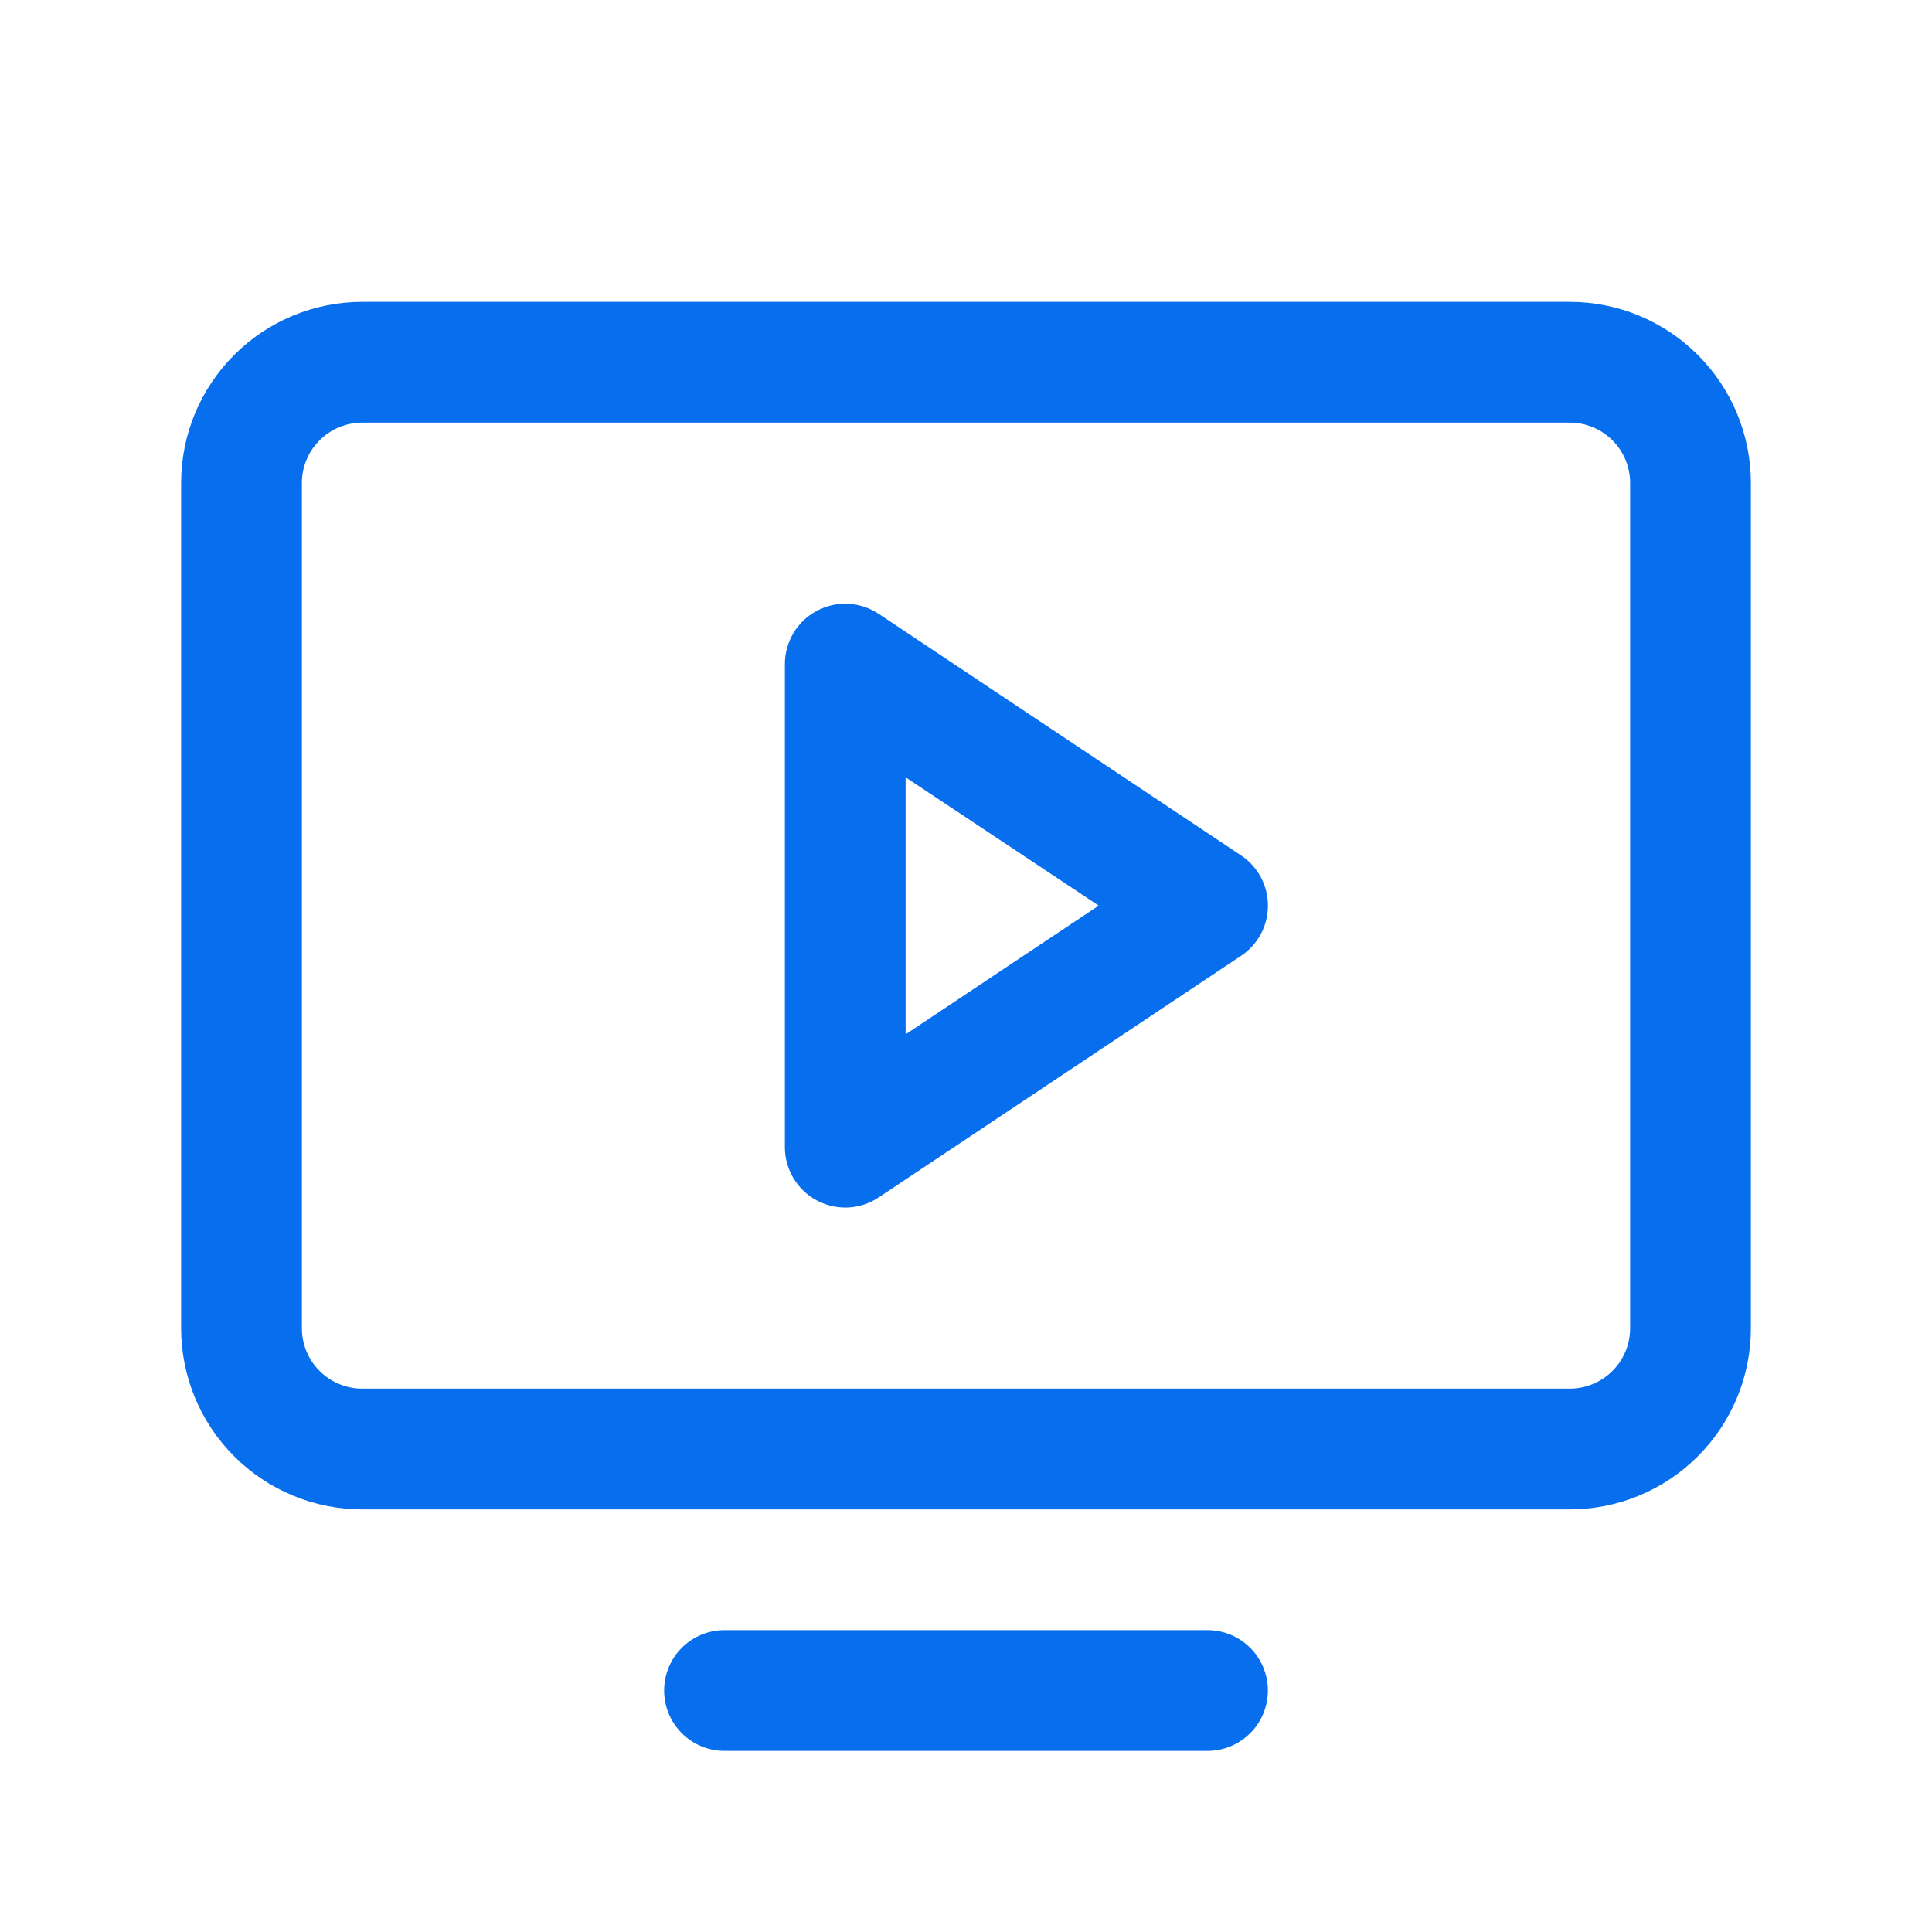
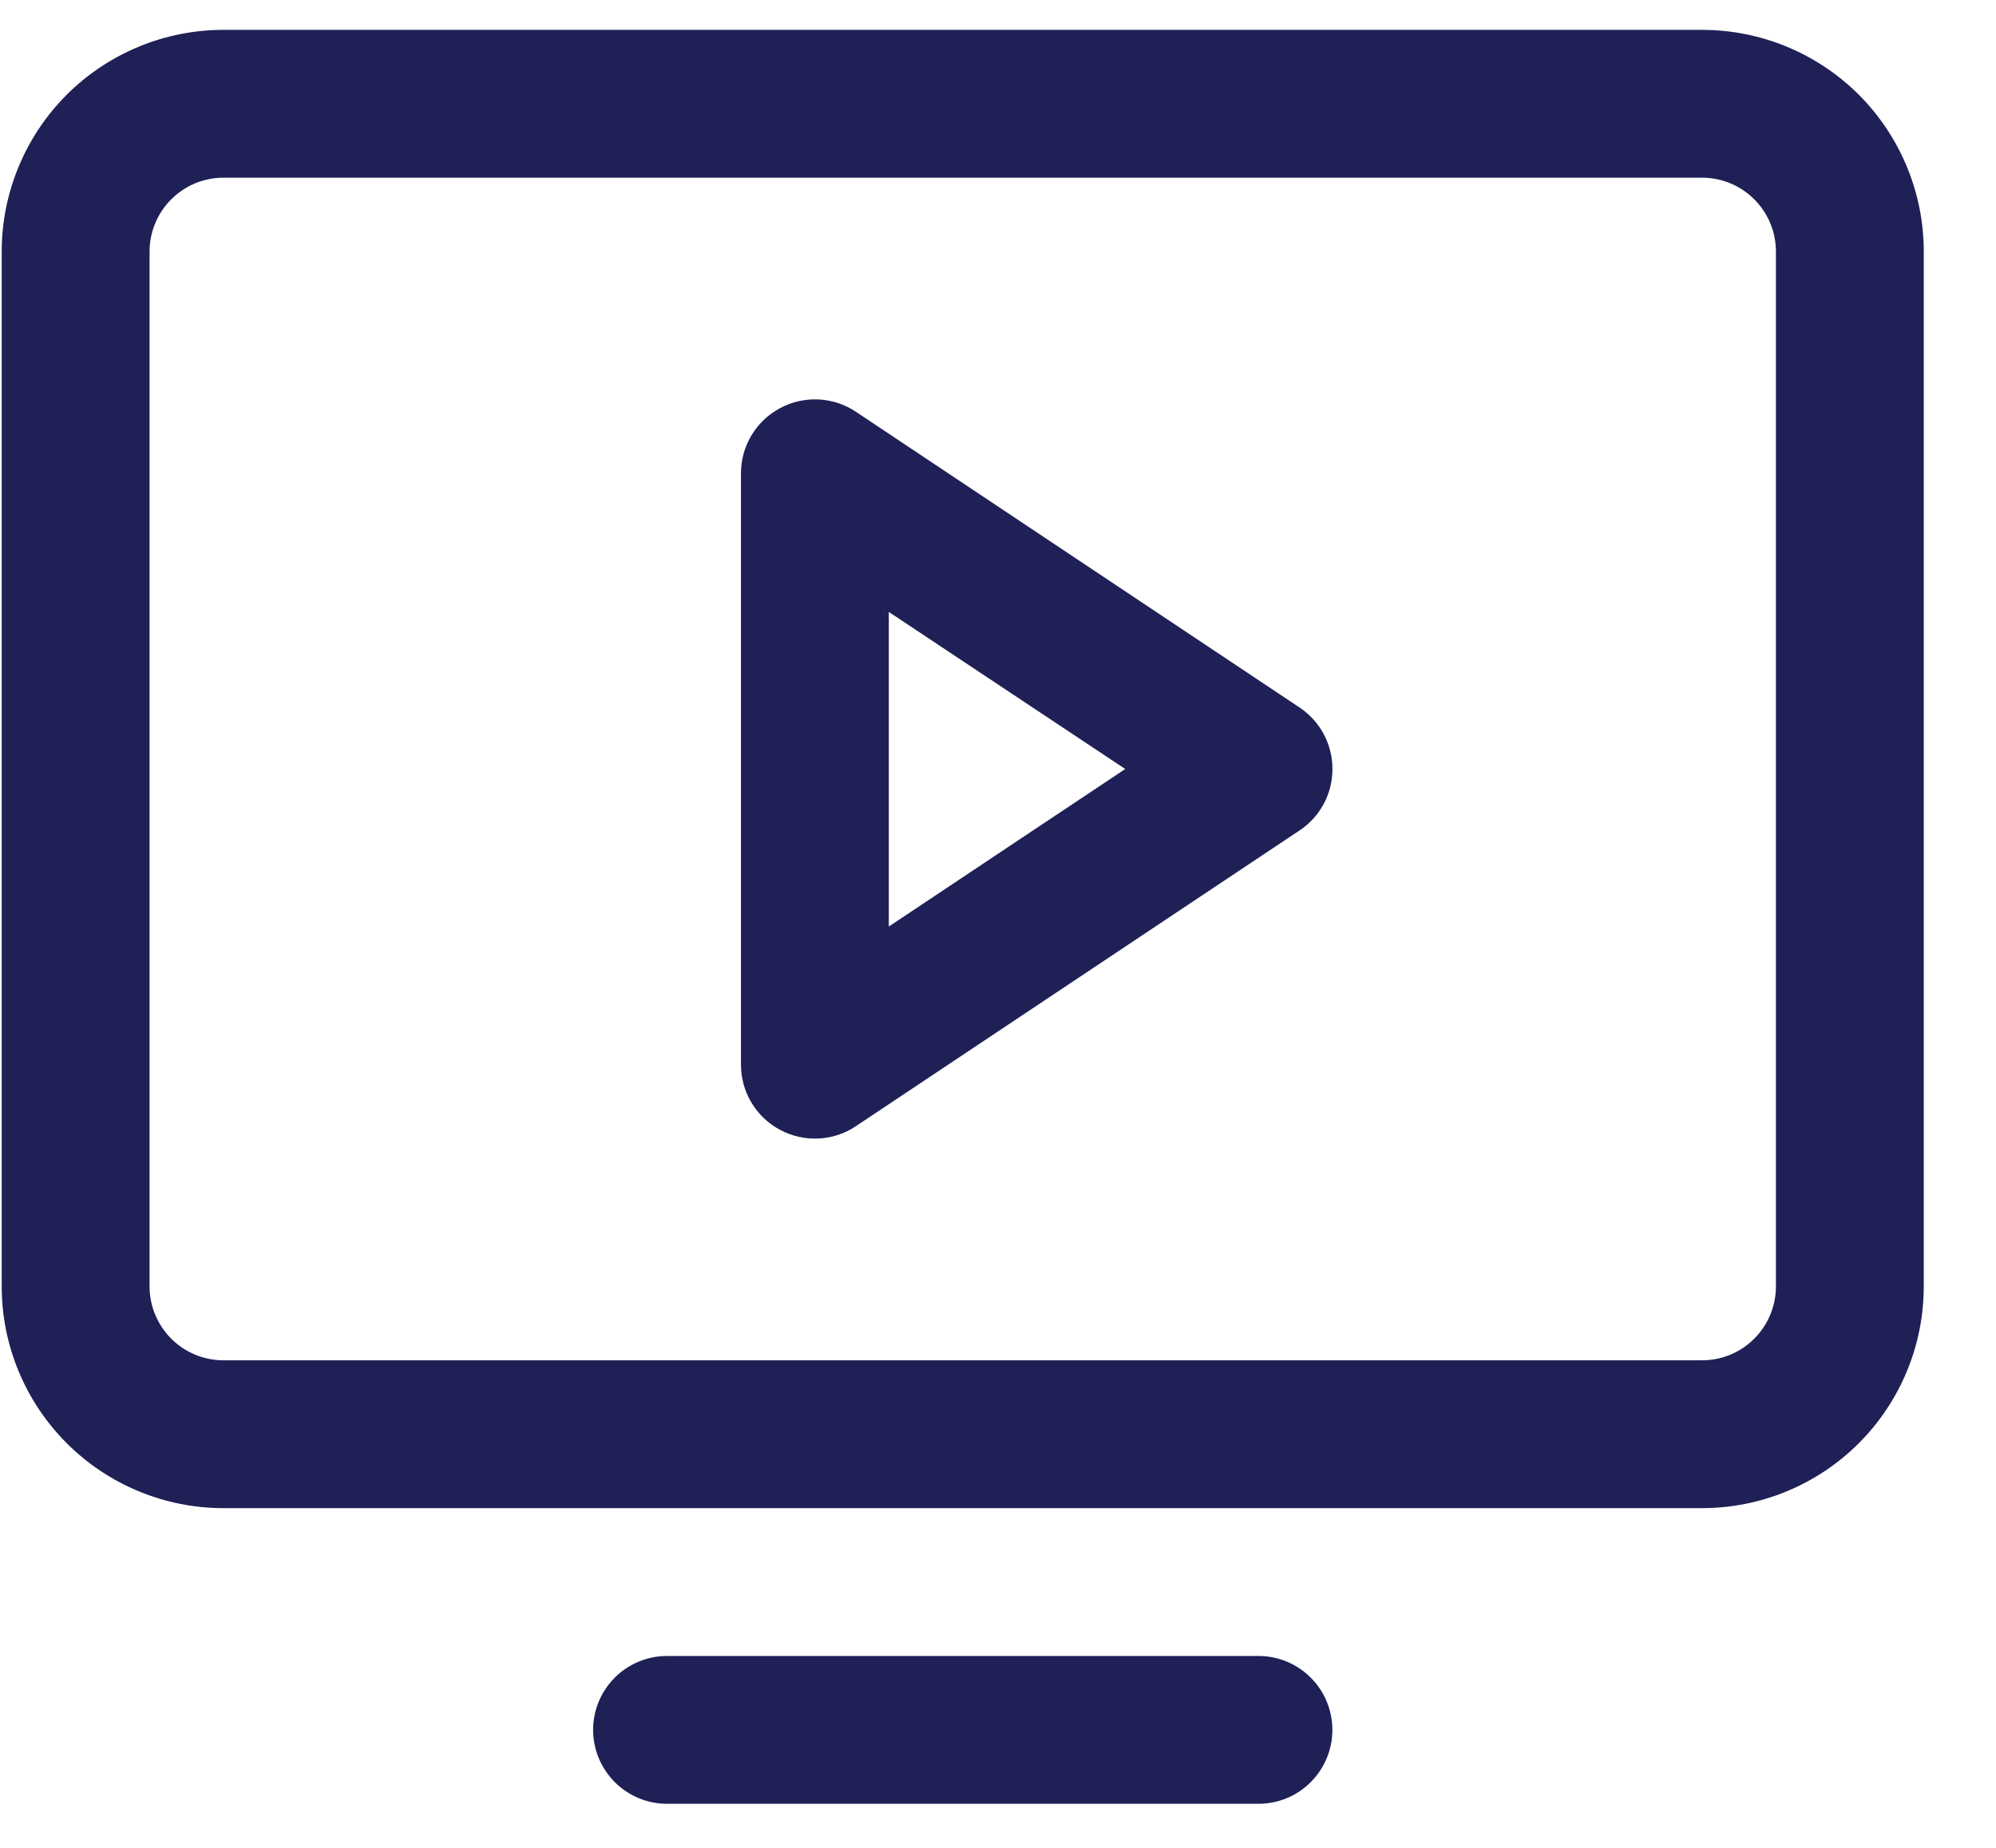
- <svg xmlns="http://www.w3.org/2000/svg" width="32" height="32" viewBox="0 0 32 32" fill="none">
-   <path d="M26 5H6C5.204 5 4.441 5.316 3.879 5.879C3.316 6.441 3 7.204 3 8V22C3 22.796 3.316 23.559 3.879 24.121C4.441 24.684 5.204 25 6 25H26C26.796 25 27.559 24.684 28.121 24.121C28.684 23.559 29 22.796 29 22V8C29 7.204 28.684 6.441 28.121 5.879C27.559 5.316 26.796 5 26 5ZM27 22C27 22.265 26.895 22.52 26.707 22.707C26.52 22.895 26.265 23 26 23H6C5.735 23 5.48 22.895 5.293 22.707C5.105 22.52 5 22.265 5 22V8C5 7.735 5.105 7.48 5.293 7.293C5.48 7.105 5.735 7 6 7H26C26.265 7 26.52 7.105 26.707 7.293C26.895 7.48 27 7.735 27 8V22ZM21 28C21 28.265 20.895 28.52 20.707 28.707C20.52 28.895 20.265 29 20 29H12C11.735 29 11.48 28.895 11.293 28.707C11.105 28.52 11 28.265 11 28C11 27.735 11.105 27.48 11.293 27.293C11.48 27.105 11.735 27 12 27H20C20.265 27 20.52 27.105 20.707 27.293C20.895 27.48 21 27.735 21 28ZM20.555 14.168L14.555 10.168C14.404 10.067 14.229 10.009 14.048 10.001C13.867 9.992 13.688 10.032 13.528 10.118C13.368 10.203 13.235 10.33 13.142 10.486C13.049 10.641 13 10.819 13 11V19C13 19.181 13.049 19.359 13.142 19.514C13.235 19.67 13.368 19.797 13.528 19.882C13.688 19.968 13.867 20.008 14.048 20C14.229 19.991 14.404 19.933 14.555 19.832L20.555 15.832C20.692 15.741 20.805 15.617 20.883 15.472C20.96 15.327 21.001 15.165 21.001 15C21.001 14.835 20.96 14.673 20.883 14.528C20.805 14.383 20.692 14.259 20.555 14.168ZM15 17.131V12.875L18.198 15L15 17.131Z" fill="#076FEE" />
+ <svg xmlns="http://www.w3.org/2000/svg" width="27" height="25" viewBox="0 0 27 25" fill="none">
+   <path d="M23.023 0.404H3.023C2.228 0.404 1.465 0.72 0.902 1.282C0.34 1.845 0.023 2.608 0.023 3.404V17.404C0.023 18.2 0.34 18.962 0.902 19.525C1.465 20.088 2.228 20.404 3.023 20.404H23.023C23.819 20.404 24.582 20.088 25.145 19.525C25.707 18.962 26.023 18.2 26.023 17.404V3.404C26.023 2.608 25.707 1.845 25.145 1.282C24.582 0.72 23.819 0.404 23.023 0.404ZM24.023 17.404C24.023 17.669 23.918 17.923 23.73 18.111C23.543 18.299 23.289 18.404 23.023 18.404H3.023C2.758 18.404 2.504 18.299 2.316 18.111C2.129 17.923 2.023 17.669 2.023 17.404V3.404C2.023 3.139 2.129 2.884 2.316 2.697C2.504 2.509 2.758 2.404 3.023 2.404H23.023C23.289 2.404 23.543 2.509 23.73 2.697C23.918 2.884 24.023 3.139 24.023 3.404V17.404ZM18.023 23.404C18.023 23.669 17.918 23.923 17.73 24.111C17.543 24.299 17.289 24.404 17.023 24.404H9.023C8.758 24.404 8.504 24.299 8.316 24.111C8.129 23.923 8.023 23.669 8.023 23.404C8.023 23.139 8.129 22.884 8.316 22.697C8.504 22.509 8.758 22.404 9.023 22.404H17.023C17.289 22.404 17.543 22.509 17.73 22.697C17.918 22.884 18.023 23.139 18.023 23.404ZM17.578 9.571L11.578 5.571C11.428 5.471 11.253 5.413 11.072 5.404C10.891 5.396 10.711 5.436 10.552 5.522C10.392 5.607 10.258 5.734 10.165 5.89C10.072 6.045 10.023 6.223 10.023 6.404V14.404C10.023 14.585 10.072 14.763 10.165 14.918C10.258 15.073 10.392 15.201 10.552 15.286C10.711 15.371 10.891 15.412 11.072 15.403C11.253 15.395 11.428 15.337 11.578 15.236L17.578 11.236C17.716 11.145 17.828 11.021 17.906 10.876C17.984 10.731 18.024 10.569 18.024 10.404C18.024 10.239 17.984 10.077 17.906 9.932C17.828 9.786 17.716 9.663 17.578 9.571ZM12.023 12.535V8.279L15.221 10.404L12.023 12.535Z" fill="#1F2056" />
</svg>
